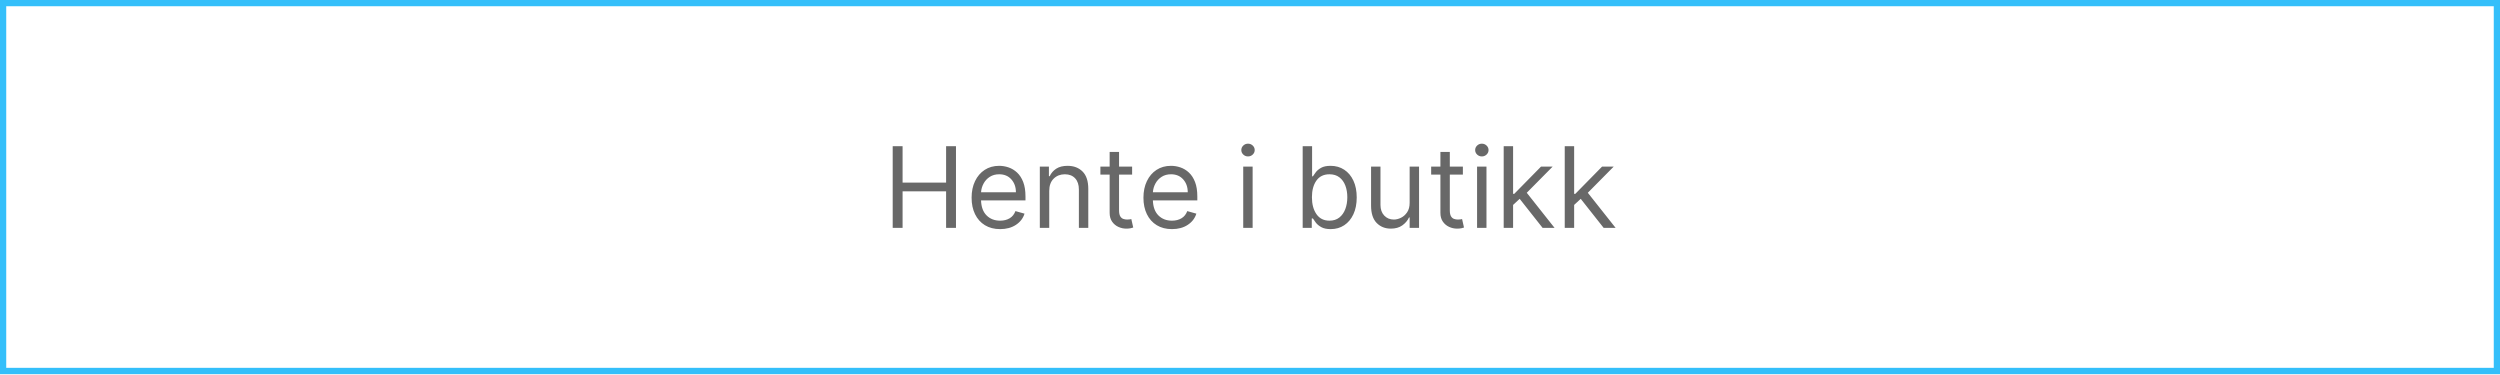
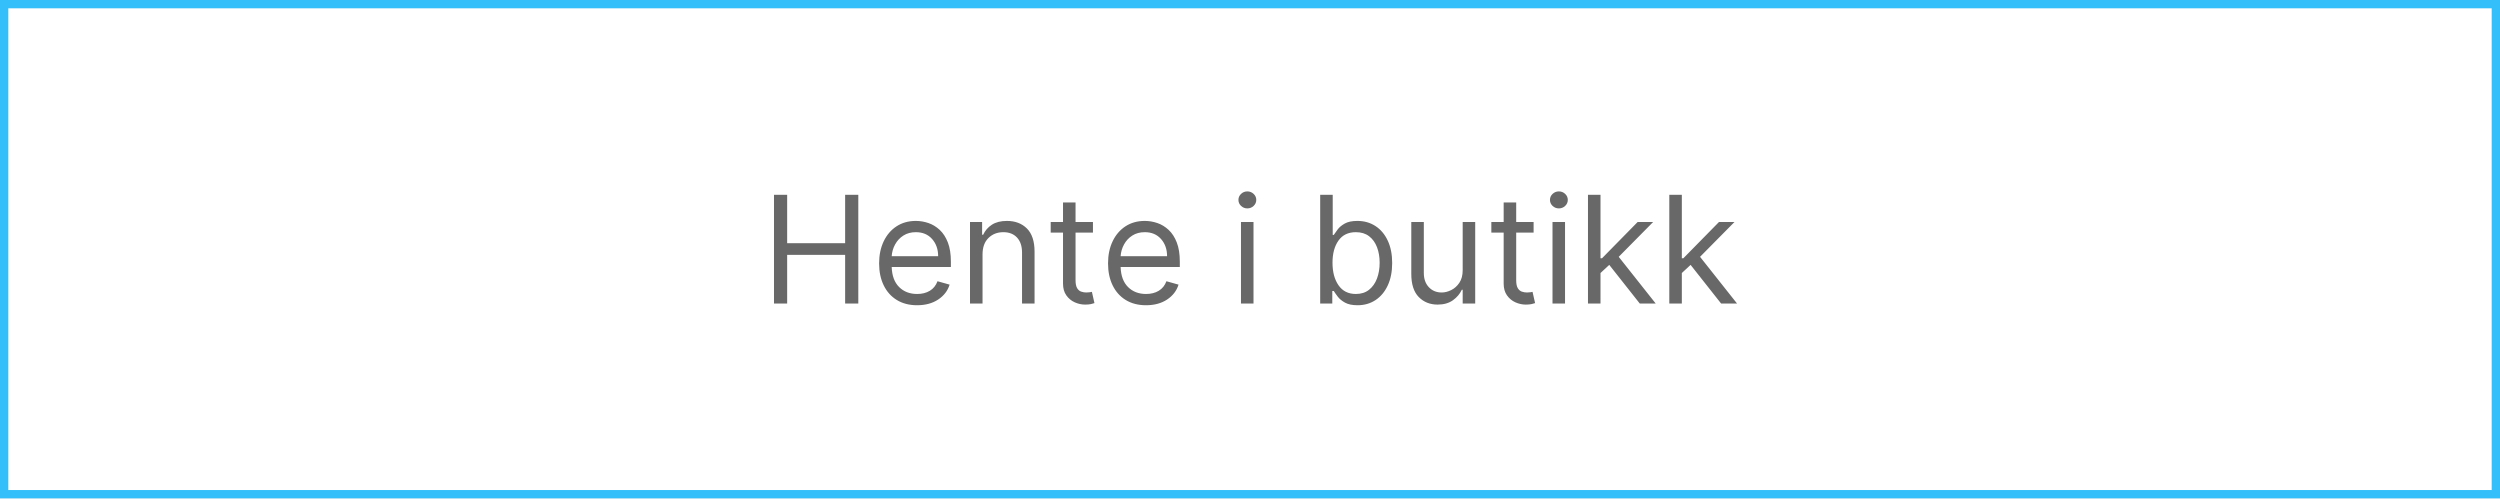
- <svg xmlns="http://www.w3.org/2000/svg" width="401px" height="60px" viewBox="0 0 401 60" version="1.1">
+ <svg xmlns="http://www.w3.org/2000/svg" width="301px" height="60px" viewBox="0 0 301 60" version="1.1">
  <g id="Group" transform="translate(0.5 0.5)">
-     <path d="M0 0L400 0L400 59L0 59L0 0Z" id="Rectangle" fill="#FFFFFF" fill-rule="evenodd" stroke="#34BFFA" stroke-width="1" />
-     <g id="Hente-i-butikk" fill="#686868" transform="translate(50 7.5)">
-       <path d="M148.923 16.791Q149.239 17.091 149.68 17.091Q150.121 17.091 150.438 16.791Q150.754 16.49 150.754 16.068Q150.754 15.646 150.438 15.346Q150.121 15.046 149.68 15.046Q149.239 15.046 148.923 15.346Q148.607 15.646 148.607 16.068Q148.607 16.49 148.923 16.791ZM186.431 16.791Q186.748 17.091 187.189 17.091Q187.63 17.091 187.946 16.791Q188.263 16.49 188.263 16.068Q188.263 15.646 187.946 15.346Q187.63 15.046 187.189 15.046Q186.748 15.046 186.431 15.346Q186.115 15.646 186.115 16.068Q186.115 16.49 186.431 16.791ZM92.689 15.454L92.689 28.546L94.274 28.546L94.274 22.69L101.254 22.69L101.254 28.546L102.839 28.546L102.839 15.454L101.254 15.454L101.254 21.284L94.274 21.284L94.274 15.454L92.689 15.454ZM158.45 28.546L158.45 15.454L159.959 15.454L159.959 20.287L160.087 20.287Q160.253 20.031 160.55 19.632Q160.847 19.232 161.407 18.916Q161.966 18.599 162.925 18.599Q164.165 18.599 165.111 19.22Q166.057 19.84 166.587 20.977Q167.118 22.115 167.118 23.662Q167.118 25.222 166.587 26.363Q166.057 27.504 165.117 28.127Q164.178 28.75 162.95 28.75Q162.004 28.75 161.435 28.434Q160.866 28.117 160.56 27.711Q160.253 27.305 160.087 27.037L159.908 27.037L159.908 28.546L158.45 28.546ZM190.692 28.546L190.692 15.454L192.2 15.454L192.2 23.099L192.379 23.099L196.675 18.727L198.541 18.727L194.393 22.921L198.848 28.546L196.93 28.546L193.255 23.892L192.2 24.87L192.2 28.546L190.692 28.546ZM200.484 15.454L200.484 28.546L201.993 28.546L201.993 24.87L203.048 23.892L206.723 28.546L208.641 28.546L204.185 22.921L208.334 18.727L206.467 18.727L202.172 23.099L201.993 23.099L201.993 15.454L200.484 15.454ZM131.092 20.006L131.092 18.727L128.996 18.727L128.996 16.375L127.487 16.375L127.487 18.727L126.004 18.727L126.004 20.006L127.487 20.006L127.487 26.142Q127.487 26.999 127.887 27.561Q128.286 28.124 128.897 28.398Q129.507 28.673 130.146 28.673Q130.568 28.673 130.843 28.613Q131.118 28.552 131.271 28.494L130.964 27.139Q130.869 27.158 130.709 27.187Q130.549 27.216 130.3 27.216Q129.967 27.216 129.67 27.11Q129.373 27.005 129.184 26.689Q128.996 26.372 128.996 25.733L128.996 20.006L131.092 20.006ZM184.146 18.727L184.146 20.006L182.05 20.006L182.05 25.733Q182.05 26.372 182.238 26.689Q182.427 27.005 182.724 27.11Q183.021 27.216 183.354 27.216Q183.603 27.216 183.763 27.187Q183.923 27.158 184.018 27.139L184.325 28.494Q184.172 28.552 183.897 28.613Q183.622 28.673 183.2 28.673Q182.561 28.673 181.951 28.398Q181.34 28.124 180.941 27.561Q180.541 26.999 180.541 26.142L180.541 20.006L179.058 20.006L179.058 18.727L180.541 18.727L180.541 16.375L182.05 16.375L182.05 18.727L184.146 18.727ZM107.477 28.12Q108.503 28.75 109.922 28.75Q111.418 28.75 112.453 28.066Q113.489 27.382 113.834 26.27L112.376 25.861Q112.089 26.628 111.45 27.011Q110.81 27.395 109.922 27.395Q108.592 27.395 107.752 26.558Q106.911 25.72 106.86 24.148L113.987 24.148L113.987 23.509Q113.987 22.134 113.623 21.195Q113.259 20.255 112.645 19.683Q112.031 19.111 111.283 18.855Q110.536 18.599 109.768 18.599Q108.439 18.599 107.445 19.248Q106.451 19.897 105.898 21.051Q105.345 22.204 105.345 23.713Q105.345 25.222 105.898 26.356Q106.451 27.491 107.477 28.12ZM117.797 22.639L117.797 28.546L116.288 28.546L116.288 18.727L117.746 18.727L117.746 20.261L117.874 20.261Q118.219 19.514 118.922 19.056Q119.625 18.599 120.737 18.599Q122.227 18.599 123.144 19.514Q124.061 20.428 124.061 22.307L124.061 28.546L122.553 28.546L122.553 22.409Q122.553 21.252 121.952 20.603Q121.351 19.954 120.303 19.954Q119.222 19.954 118.51 20.654Q117.797 21.354 117.797 22.639ZM137.484 28.75Q136.065 28.75 135.039 28.12Q134.013 27.491 133.461 26.356Q132.908 25.222 132.908 23.713Q132.908 22.204 133.461 21.051Q134.013 19.897 135.007 19.248Q136.001 18.599 137.331 18.599Q138.098 18.599 138.846 18.855Q139.594 19.111 140.207 19.683Q140.821 20.255 141.185 21.195Q141.55 22.134 141.55 23.509L141.55 24.148L134.423 24.148Q134.474 25.72 135.314 26.558Q136.155 27.395 137.484 27.395Q138.373 27.395 139.012 27.011Q139.651 26.628 139.939 25.861L141.396 26.27Q141.051 27.382 140.016 28.066Q138.98 28.75 137.484 28.75ZM148.913 18.727L148.913 28.546L150.422 28.546L150.422 18.727L148.913 18.727ZM175.607 18.727L175.607 24.531Q175.607 25.452 175.207 26.046Q174.808 26.641 174.223 26.928Q173.638 27.216 173.075 27.216Q172.136 27.216 171.532 26.577Q170.928 25.938 170.928 24.864L170.928 18.727L169.419 18.727L169.419 24.966Q169.419 26.845 170.314 27.759Q171.209 28.673 172.589 28.673Q173.702 28.673 174.43 28.152Q175.159 27.631 175.504 26.884L175.607 26.884L175.607 28.546L177.115 28.546L177.115 18.727L175.607 18.727ZM187.93 18.727L186.422 18.727L186.422 28.546L187.93 28.546L187.93 18.727ZM112.453 22.844L106.86 22.844Q106.911 22.083 107.276 21.422Q107.64 20.76 108.273 20.357Q108.906 19.954 109.768 19.954Q110.996 19.954 111.724 20.776Q112.453 21.597 112.453 22.844ZM134.423 22.844L140.016 22.844Q140.016 21.597 139.287 20.776Q138.558 19.954 137.331 19.954Q136.468 19.954 135.835 20.357Q135.202 20.76 134.838 21.422Q134.474 22.083 134.423 22.844ZM159.933 23.636Q159.933 25.305 160.659 26.35Q161.384 27.395 162.746 27.395Q163.692 27.395 164.328 26.893Q164.964 26.391 165.287 25.538Q165.609 24.685 165.609 23.636Q165.609 22.601 165.293 21.767Q164.977 20.933 164.341 20.444Q163.705 19.954 162.746 19.954Q161.365 19.954 160.649 20.971Q159.933 21.987 159.933 23.636Z" />
+     <path d="M0 0L300 0L300 59L0 59L0 0Z" id="Rectangle" fill="#FFFFFF" fill-rule="evenodd" stroke="#34BFFA" stroke-width="1" />
+     <g id="Hente-i-butikk" fill="#686868" transform="translate(37.5 7.5)">
+       <path d="M111.423 16.791Q111.739 17.091 112.18 17.091Q112.621 17.091 112.938 16.791Q113.254 16.49 113.254 16.068Q113.254 15.646 112.938 15.346Q112.621 15.046 112.18 15.046Q111.739 15.046 111.423 15.346Q111.107 15.646 111.107 16.068Q111.107 16.49 111.423 16.791ZM148.931 16.791Q149.248 17.091 149.689 17.091Q150.13 17.091 150.446 16.791Q150.763 16.49 150.763 16.068Q150.763 15.646 150.446 15.346Q150.13 15.046 149.689 15.046Q149.248 15.046 148.931 15.346Q148.615 15.646 148.615 16.068Q148.615 16.49 148.931 16.791ZM55.189 15.454L55.189 28.546L56.774 28.546L56.774 22.69L63.754 22.69L63.754 28.546L65.34 28.546L65.34 15.454L63.754 15.454L63.754 21.284L56.774 21.284L56.774 15.454L55.189 15.454ZM120.95 28.546L120.95 15.454L122.459 15.454L122.459 20.287L122.587 20.287Q122.753 20.031 123.05 19.632Q123.347 19.232 123.907 18.916Q124.466 18.599 125.425 18.599Q126.665 18.599 127.611 19.22Q128.557 19.84 129.087 20.977Q129.618 22.115 129.618 23.662Q129.618 25.222 129.087 26.363Q128.557 27.504 127.617 28.127Q126.678 28.75 125.45 28.75Q124.504 28.75 123.935 28.434Q123.366 28.117 123.06 27.711Q122.753 27.305 122.587 27.037L122.408 27.037L122.408 28.546L120.95 28.546ZM153.192 28.546L153.192 15.454L154.7 15.454L154.7 23.099L154.879 23.099L159.175 18.727L161.041 18.727L156.893 22.921L161.348 28.546L159.43 28.546L155.755 23.892L154.7 24.87L154.7 28.546L153.192 28.546ZM162.984 15.454L162.984 28.546L164.493 28.546L164.493 24.87L165.548 23.892L169.223 28.546L171.141 28.546L166.685 22.921L170.834 18.727L168.967 18.727L164.672 23.099L164.493 23.099L164.493 15.454L162.984 15.454ZM93.592 20.006L93.592 18.727L91.496 18.727L91.496 16.375L89.987 16.375L89.987 18.727L88.504 18.727L88.504 20.006L89.987 20.006L89.987 26.142Q89.987 26.999 90.387 27.561Q90.786 28.124 91.397 28.398Q92.007 28.673 92.646 28.673Q93.068 28.673 93.343 28.613Q93.618 28.552 93.771 28.494L93.465 27.139Q93.369 27.158 93.209 27.187Q93.049 27.216 92.8 27.216Q92.467 27.216 92.17 27.11Q91.873 27.005 91.684 26.689Q91.496 26.372 91.496 25.733L91.496 20.006L93.592 20.006ZM146.646 18.727L146.646 20.006L144.55 20.006L144.55 25.733Q144.55 26.372 144.738 26.689Q144.927 27.005 145.224 27.11Q145.521 27.216 145.854 27.216Q146.103 27.216 146.263 27.187Q146.423 27.158 146.518 27.139L146.825 28.494Q146.672 28.552 146.397 28.613Q146.122 28.673 145.7 28.673Q145.061 28.673 144.451 28.398Q143.84 28.124 143.441 27.561Q143.041 26.999 143.041 26.142L143.041 20.006L141.558 20.006L141.558 18.727L143.041 18.727L143.041 16.375L144.55 16.375L144.55 18.727L146.646 18.727ZM69.977 28.12Q71.003 28.75 72.422 28.75Q73.918 28.75 74.953 28.066Q75.989 27.382 76.334 26.27L74.876 25.861Q74.589 26.628 73.95 27.011Q73.31 27.395 72.422 27.395Q71.092 27.395 70.252 26.558Q69.411 25.72 69.36 24.148L76.487 24.148L76.487 23.509Q76.487 22.134 76.123 21.195Q75.758 20.255 75.145 19.683Q74.531 19.111 73.783 18.855Q73.035 18.599 72.269 18.599Q70.939 18.599 69.945 19.248Q68.951 19.897 68.398 21.051Q67.845 22.204 67.845 23.713Q67.845 25.222 68.398 26.356Q68.951 27.491 69.977 28.12ZM80.297 22.639L80.297 28.546L78.788 28.546L78.788 18.727L80.246 18.727L80.246 20.261L80.374 20.261Q80.719 19.514 81.422 19.056Q82.125 18.599 83.237 18.599Q84.727 18.599 85.644 19.514Q86.561 20.428 86.561 22.307L86.561 28.546L85.053 28.546L85.053 22.409Q85.053 21.252 84.452 20.603Q83.851 19.954 82.803 19.954Q81.722 19.954 81.01 20.654Q80.297 21.354 80.297 22.639ZM99.984 28.75Q98.565 28.75 97.539 28.12Q96.513 27.491 95.961 26.356Q95.408 25.222 95.408 23.713Q95.408 22.204 95.961 21.051Q96.513 19.897 97.507 19.248Q98.501 18.599 99.831 18.599Q100.598 18.599 101.346 18.855Q102.094 19.111 102.707 19.683Q103.321 20.255 103.685 21.195Q104.05 22.134 104.05 23.509L104.05 24.148L96.923 24.148Q96.974 25.72 97.814 26.558Q98.655 27.395 99.984 27.395Q100.873 27.395 101.512 27.011Q102.151 26.628 102.439 25.861L103.896 26.27Q103.551 27.382 102.516 28.066Q101.48 28.75 99.984 28.75ZM111.413 18.727L111.413 28.546L112.922 28.546L112.922 18.727L111.413 18.727ZM138.107 18.727L138.107 24.531Q138.107 25.452 137.707 26.046Q137.308 26.641 136.723 26.928Q136.138 27.216 135.575 27.216Q134.636 27.216 134.032 26.577Q133.428 25.938 133.428 24.864L133.428 18.727L131.919 18.727L131.919 24.966Q131.919 26.845 132.814 27.759Q133.709 28.673 135.089 28.673Q136.202 28.673 136.93 28.152Q137.659 27.631 138.004 26.884L138.107 26.884L138.107 28.546L139.615 28.546L139.615 18.727L138.107 18.727ZM150.43 18.727L148.922 18.727L148.922 28.546L150.43 28.546L150.43 18.727ZM74.953 22.844L69.36 22.844Q69.411 22.083 69.776 21.422Q70.14 20.76 70.773 20.357Q71.406 19.954 72.269 19.954Q73.496 19.954 74.224 20.776Q74.953 21.597 74.953 22.844ZM96.923 22.844L102.516 22.844Q102.516 21.597 101.787 20.776Q101.058 19.954 99.831 19.954Q98.968 19.954 98.335 20.357Q97.702 20.76 97.338 21.422Q96.974 22.083 96.923 22.844ZM122.433 23.636Q122.433 25.305 123.159 26.35Q123.884 27.395 125.246 27.395Q126.192 27.395 126.828 26.893Q127.464 26.391 127.787 25.538Q128.109 24.685 128.109 23.636Q128.109 22.601 127.793 21.767Q127.477 20.933 126.841 20.444Q126.205 19.954 125.246 19.954Q123.865 19.954 123.149 20.971Q122.433 21.987 122.433 23.636Z" />
    </g>
  </g>
</svg>
